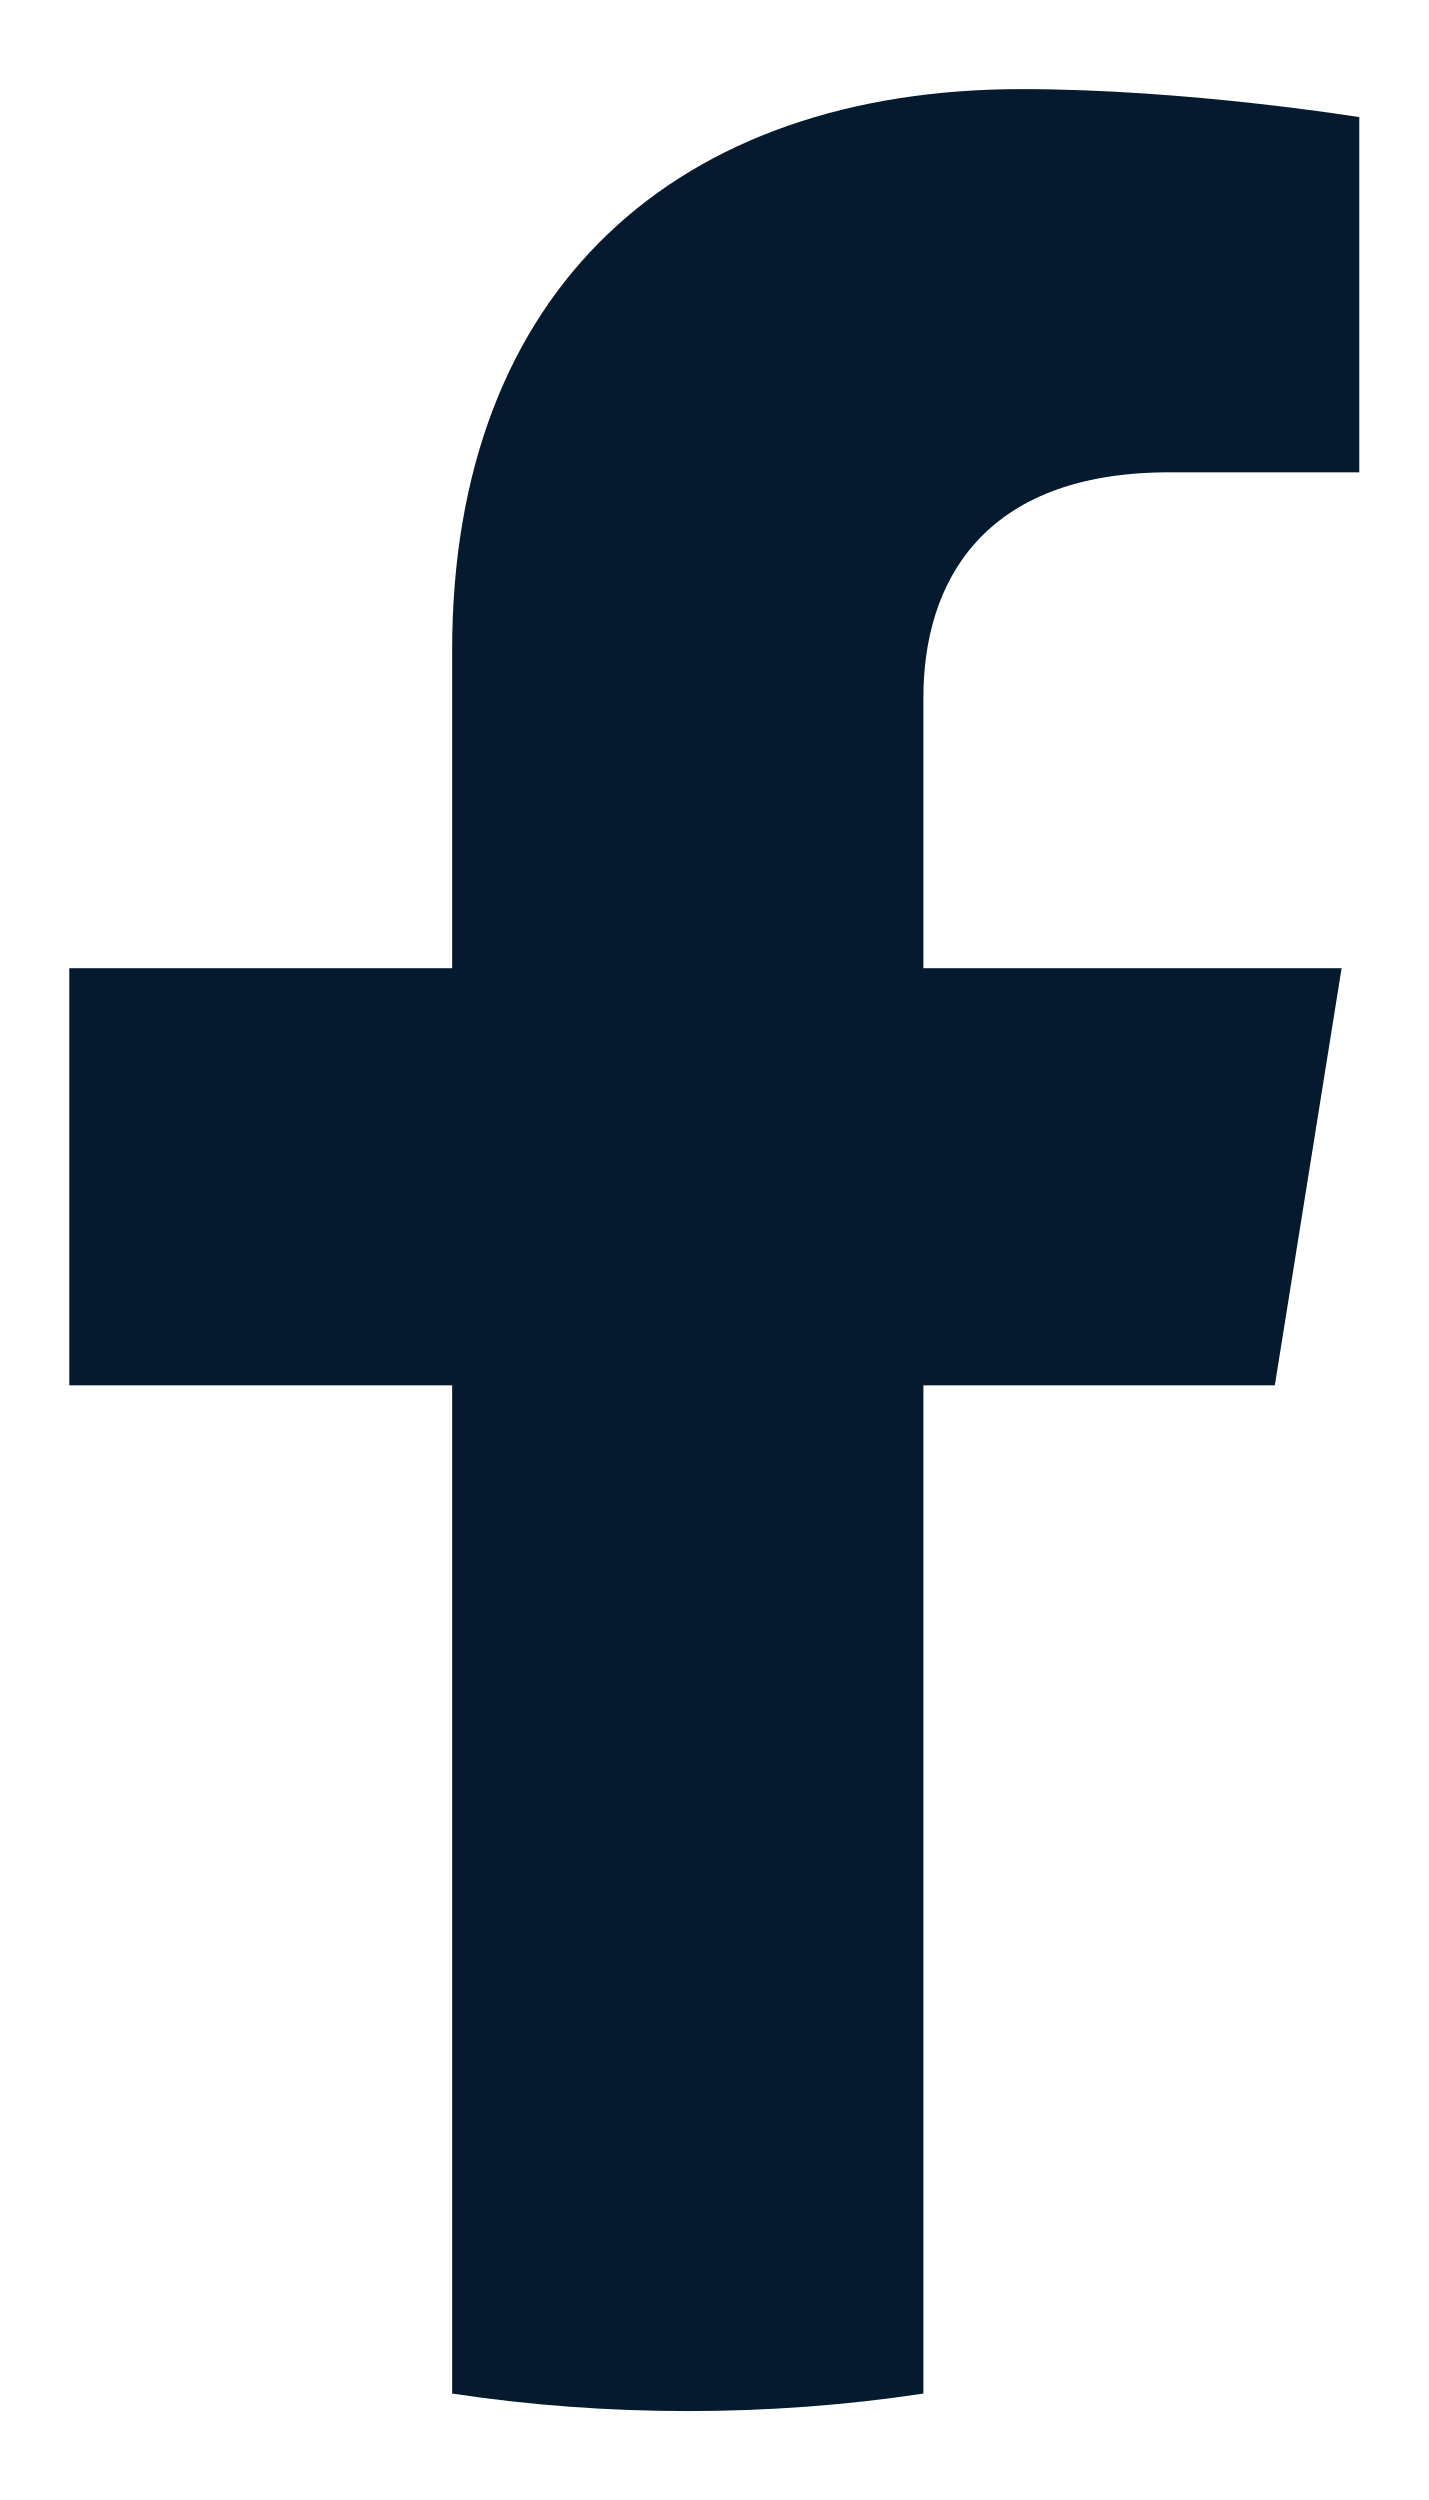
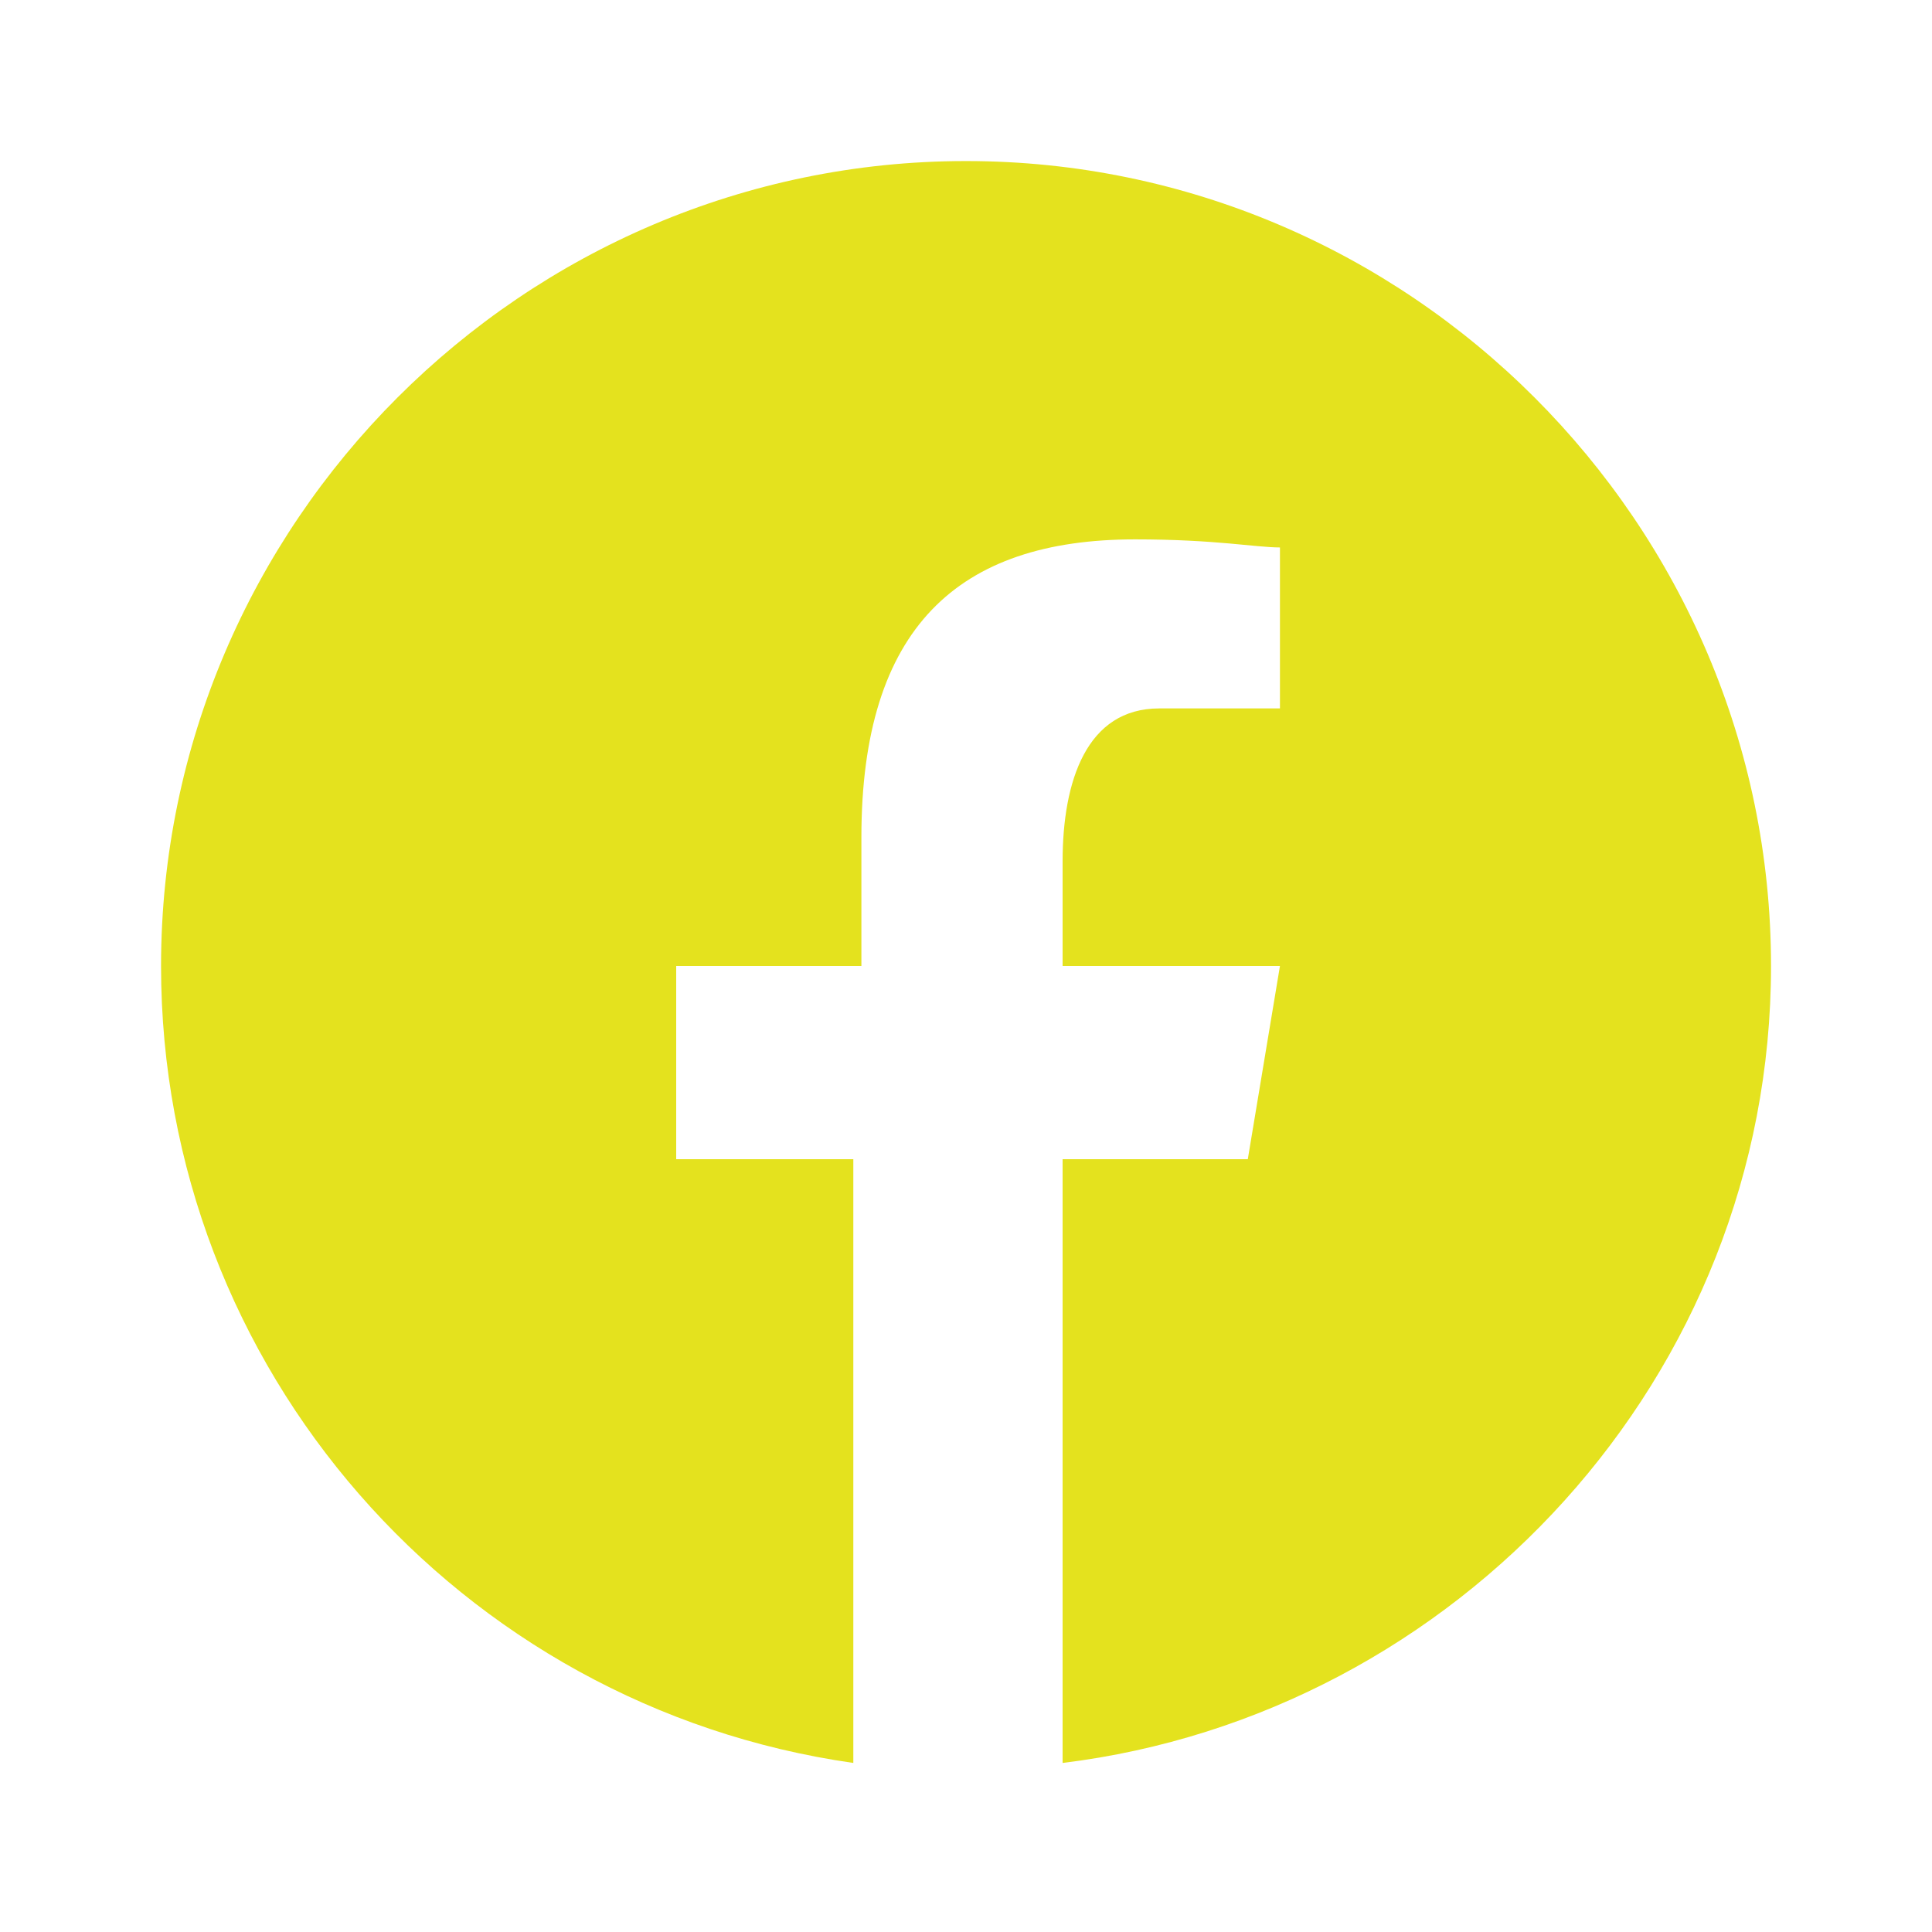
- <svg xmlns="http://www.w3.org/2000/svg" width="8" height="14" viewBox="0 0 8 14" fill="none">
-   <path d="M7.139 7.758L7.513 5.422H5.171V3.907C5.171 3.268 5.498 2.645 6.547 2.645H7.612V0.656C7.612 0.656 6.646 0.499 5.722 0.499C3.792 0.499 2.532 1.617 2.532 3.642V5.422H0.388V7.758H2.532V13.404C2.963 13.469 3.403 13.502 3.852 13.502C4.3 13.502 4.741 13.469 5.171 13.404V7.758H7.139Z" fill="#051A2E" />
+ <svg xmlns="http://www.w3.org/2000/svg" width="28" height="28" viewBox="0 0 28 28" fill="none">
+   <path d="M3.5 15.05C3.5 15.05 3.617 15.05 3.5 15.05C3.5 15.05 3.617 15.05 3.5 15.05ZM14 2.334C7.584 2.334 2.334 7.584 2.334 14C2.334 19.834 6.65 24.734 12.367 25.55V16.8H9.8V14H12.484V12.134C12.484 9.1 13.884 7.817 16.45 7.817C17.617 7.817 18.2 7.934 18.55 7.934V10.267H16.8C15.75 10.267 15.4 11.317 15.4 12.484V14H18.55L18.084 16.8H15.4V25.55C21.117 24.85 25.667 19.95 25.667 14C25.667 7.584 20.417 2.334 14 2.334Z" fill="#E4E21E" />
</svg>
